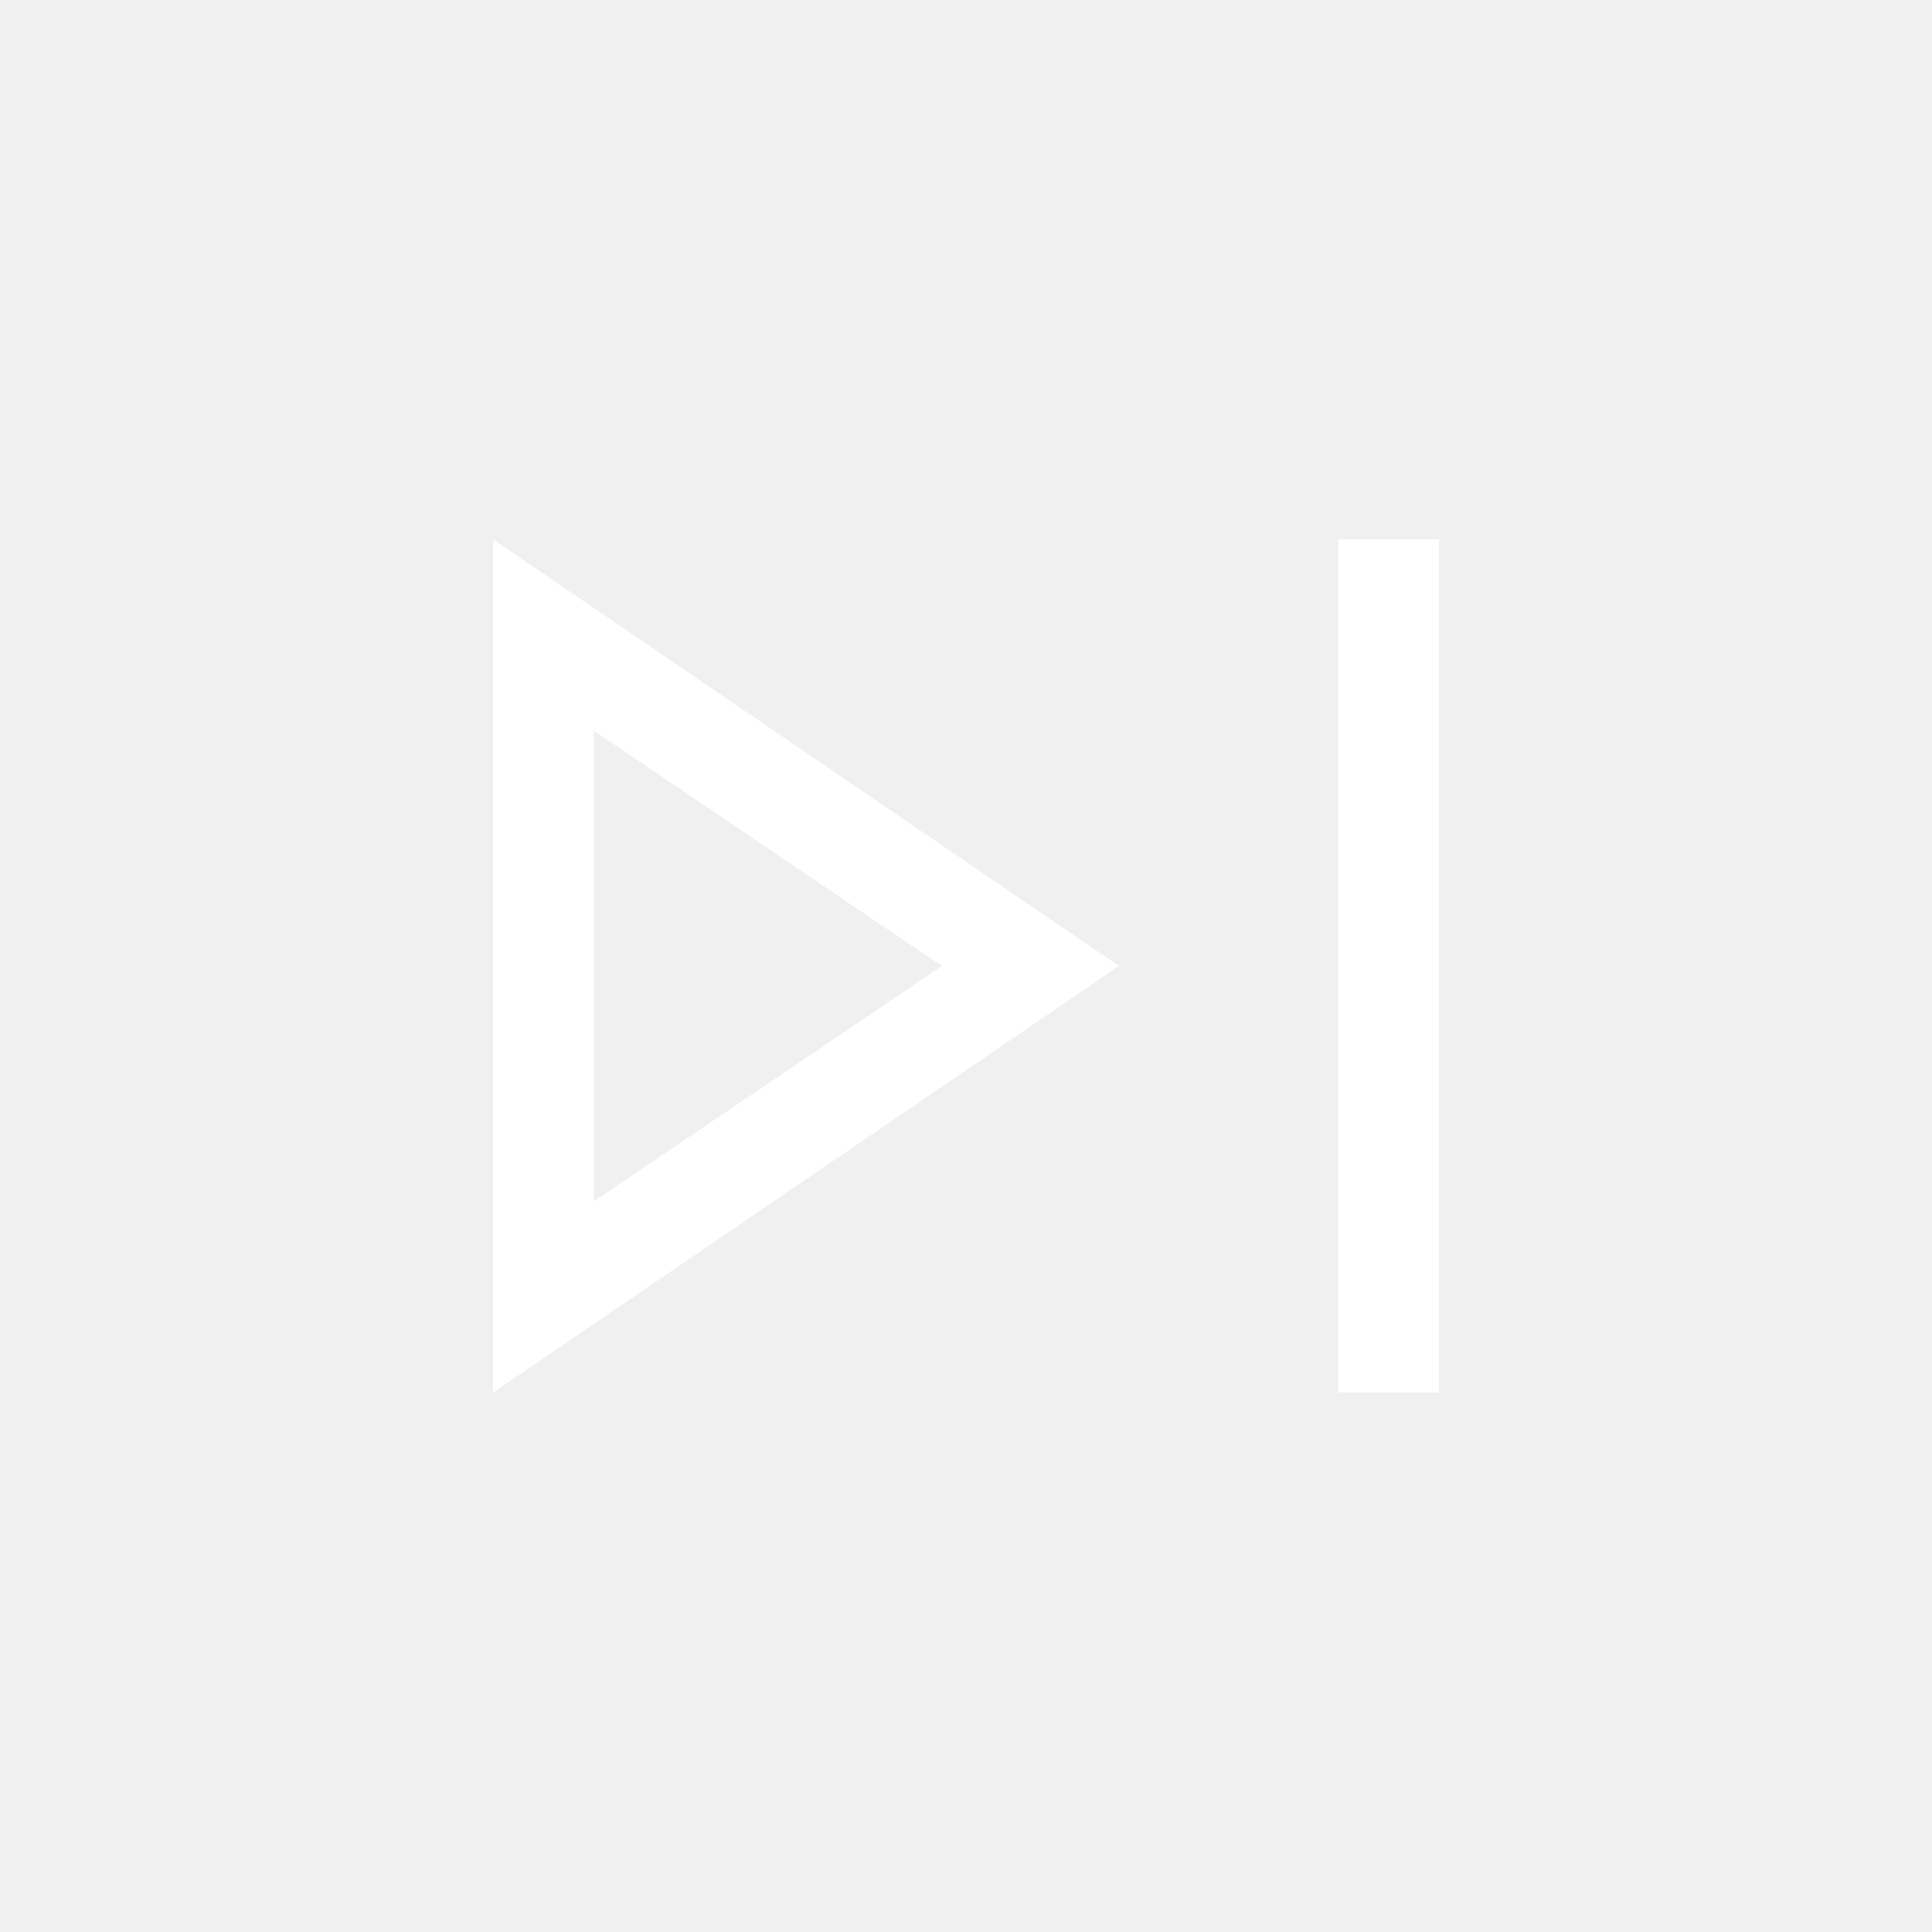
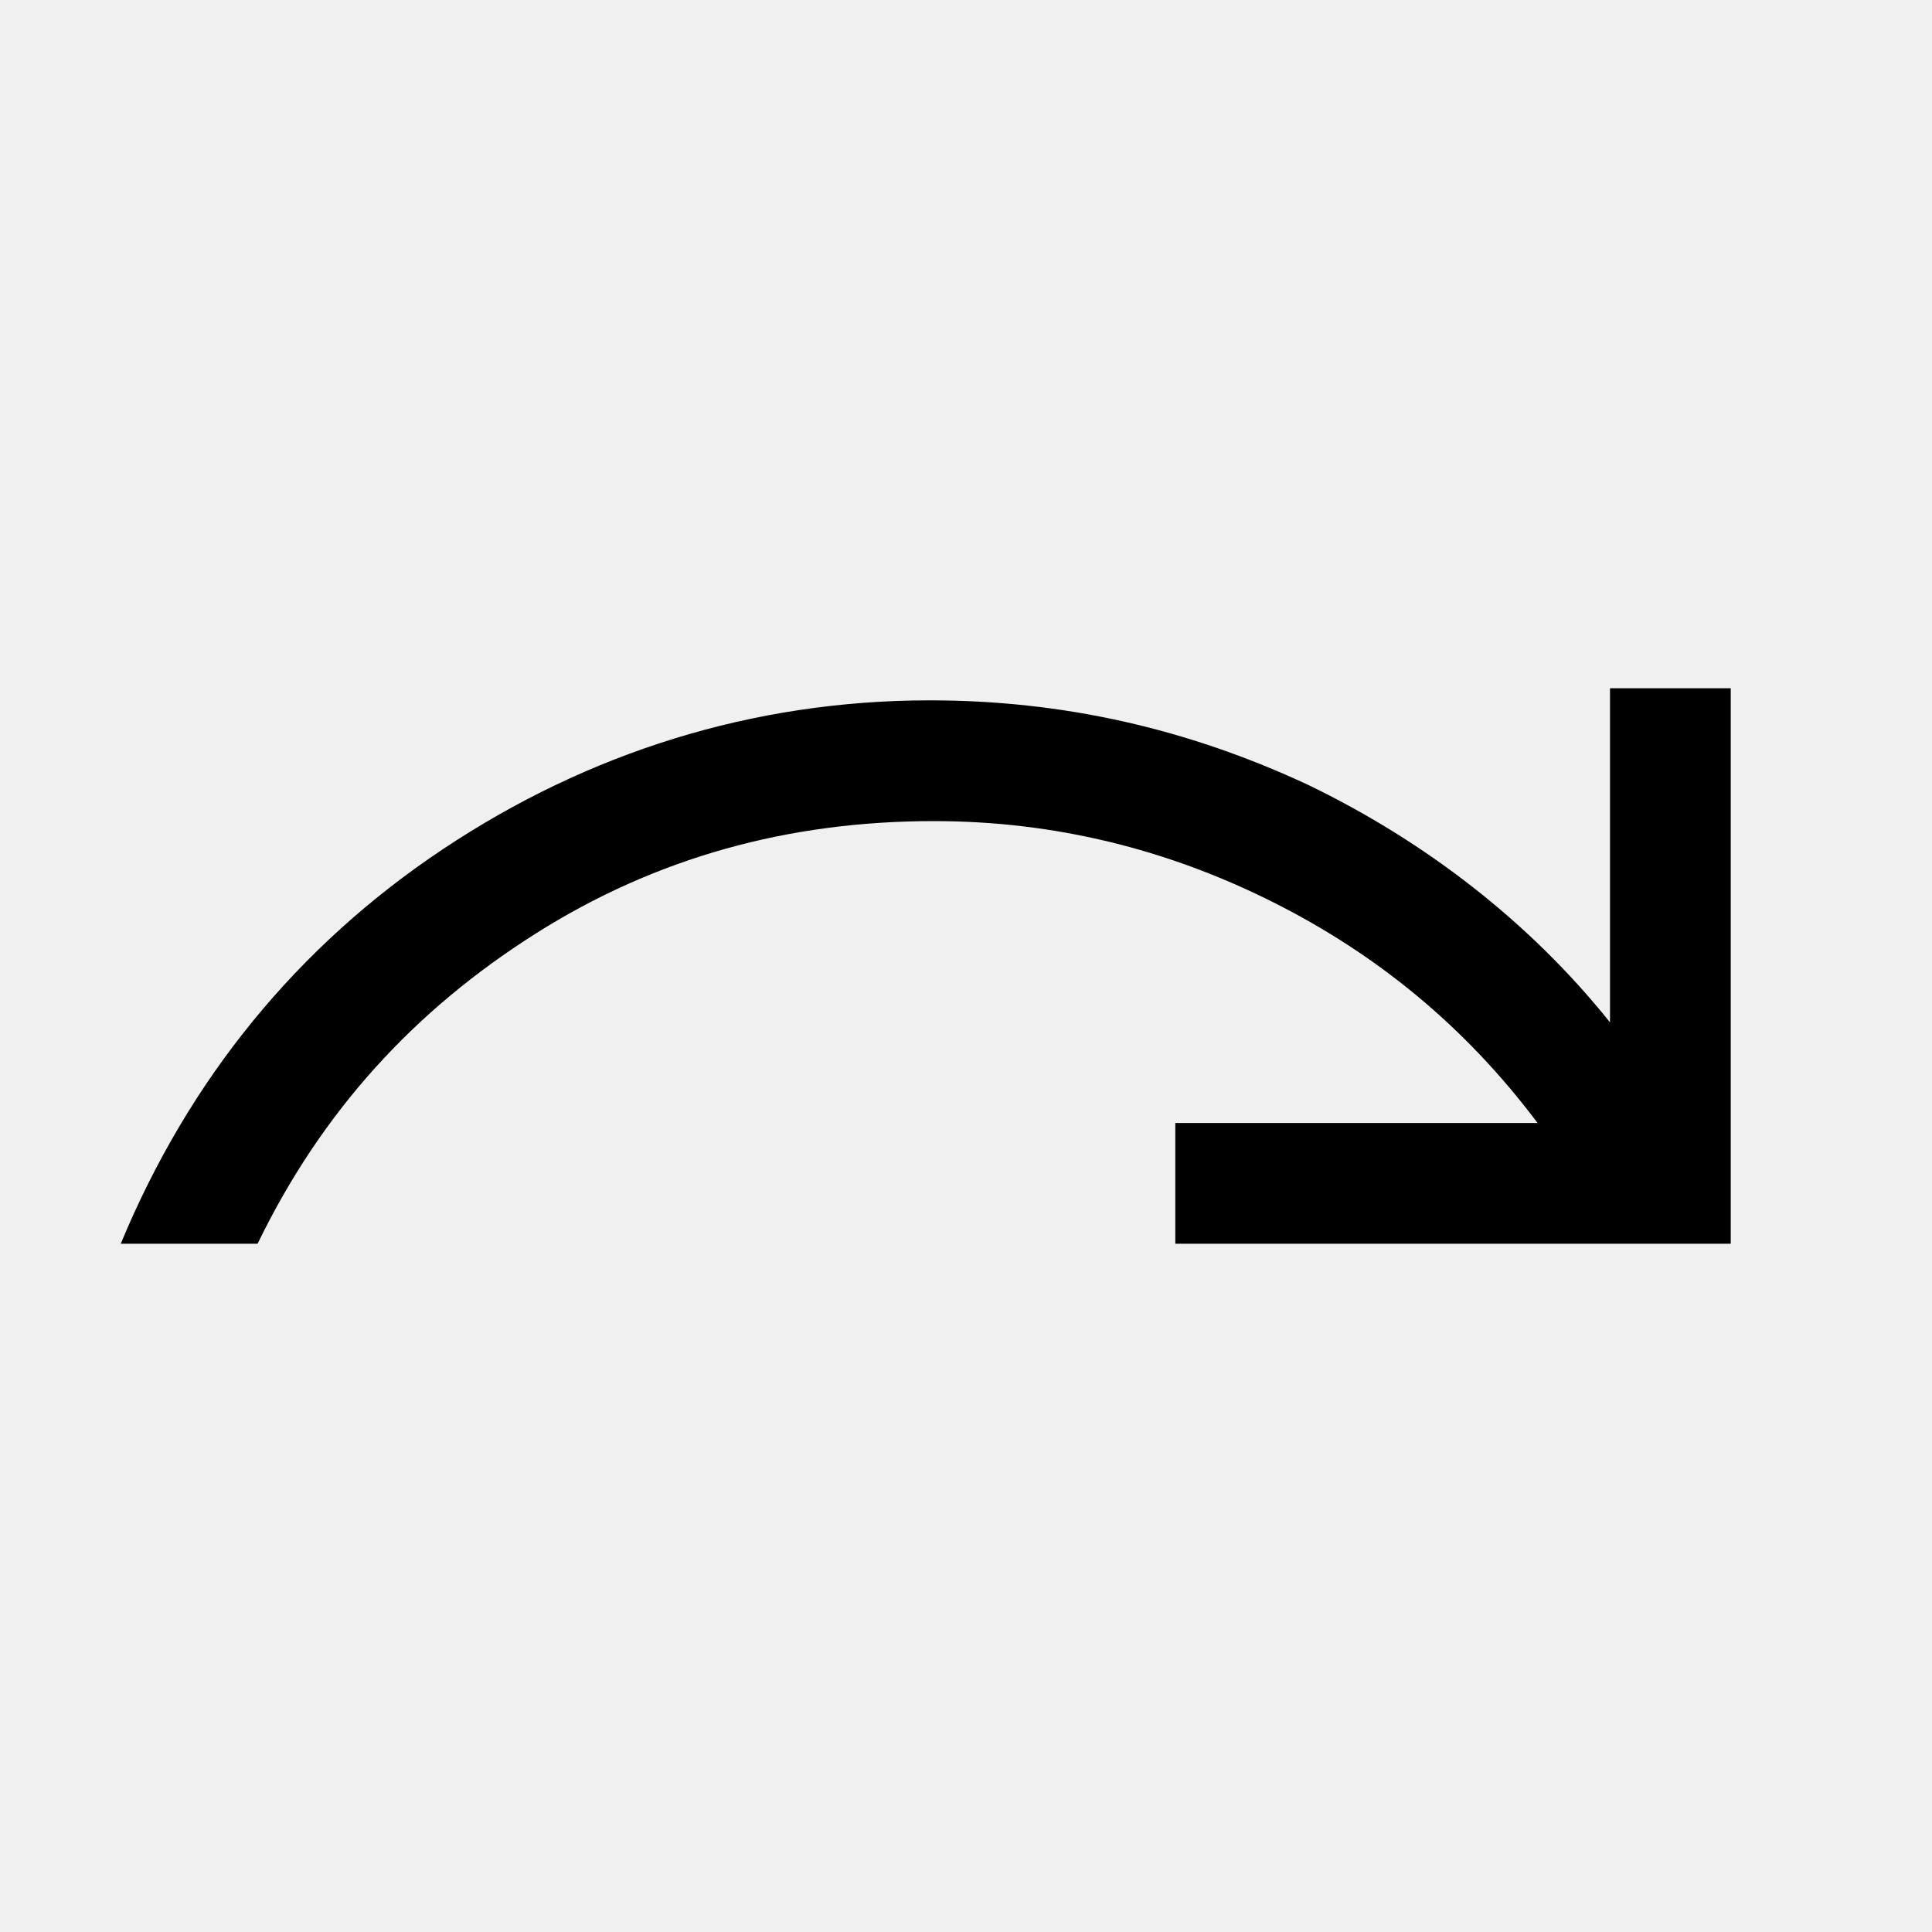
- <svg xmlns="http://www.w3.org/2000/svg" height="40" width="40" fill="#FFFFFF">
-   <path d="M27.708 28.833V11.167h2.084v17.666Zm-17.5 0V11.167L23.167 20ZM12.292 20Zm0 4.875L19.5 20l-7.208-4.875Z" />
+ <svg xmlns="http://www.w3.org/2000/svg" version="1.1" id="Layer_1" x="0px" y="0px" viewBox="0 0 48 48" style="enable-background:new 0 0 48 48;" xml:space="preserve">
+   <path d="M3,30.9c1.7-4.1,4.4-7.4,8-9.8s7.7-3.7,12.1-3.7c3.3,0,6.4,0.7,9.4,2.1c2.9,1.4,5.5,3.4,7.5,5.9v-8.3h3v13.8H29.2v-3h9  c-1.8-2.4-4-4.2-6.6-5.5s-5.4-2-8.4-2c-3.6,0-6.9,0.9-9.9,2.8c-3,1.9-5.3,4.4-6.9,7.7H3z" />
</svg>
